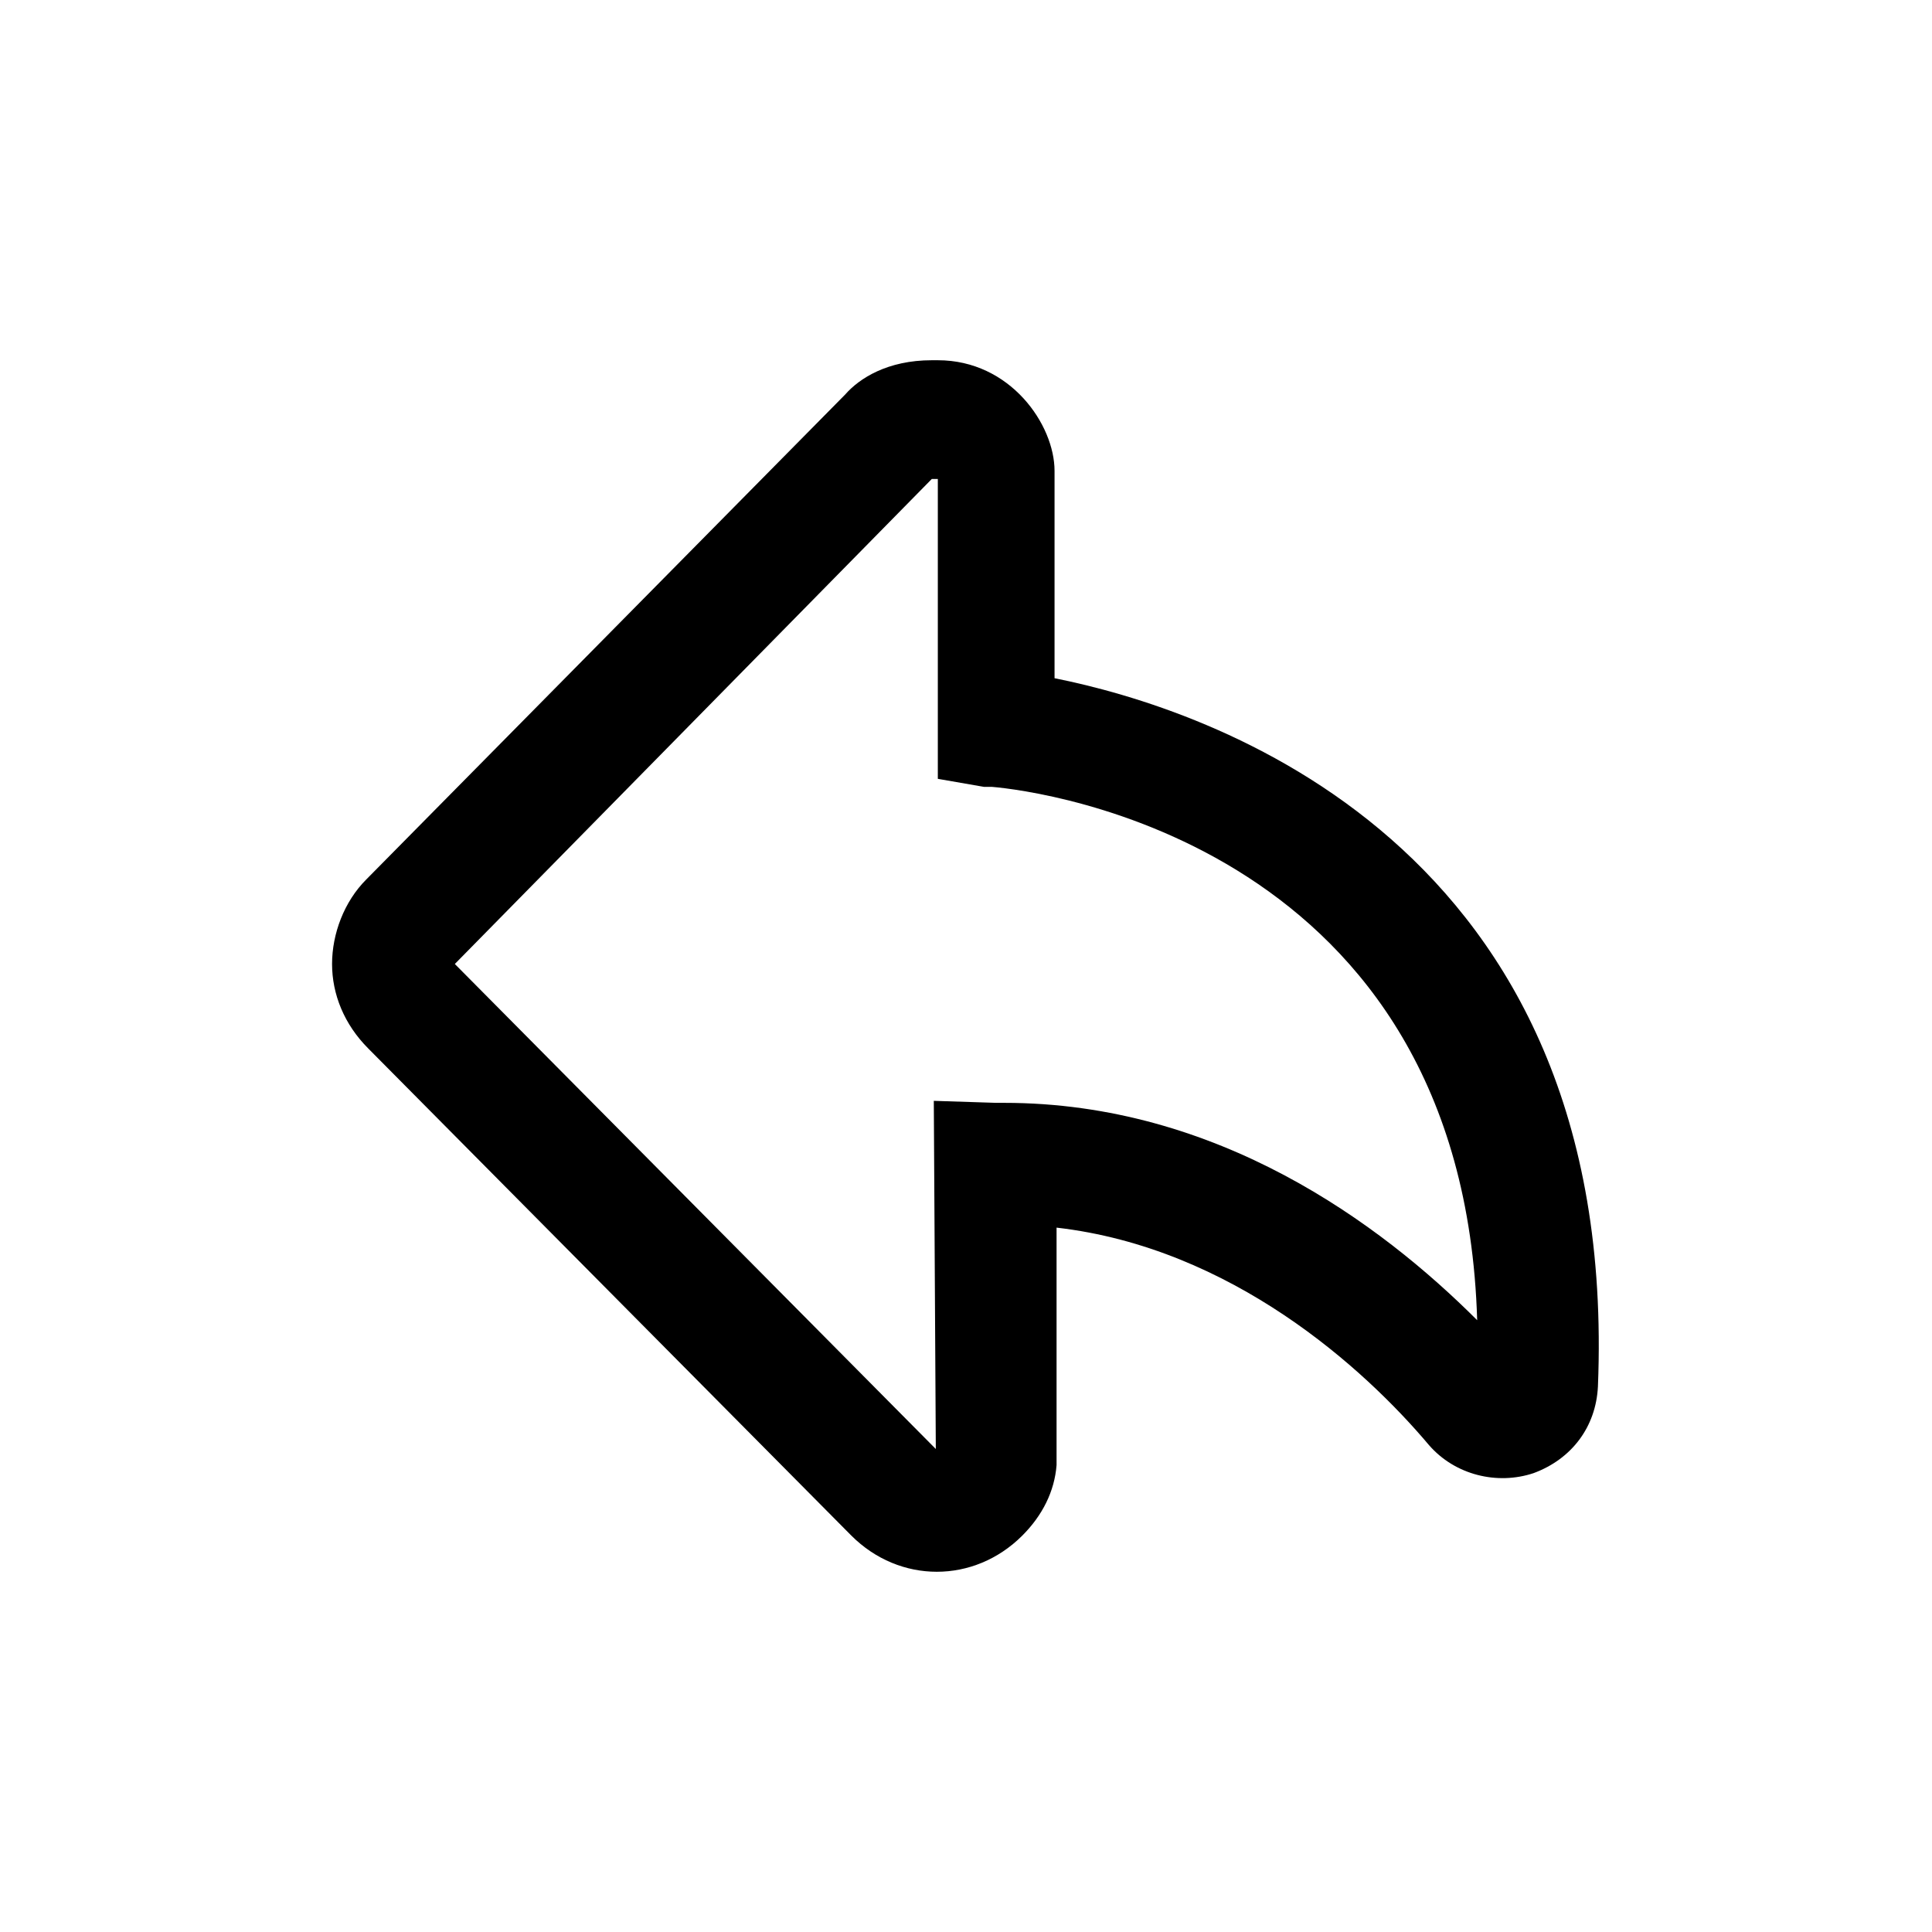
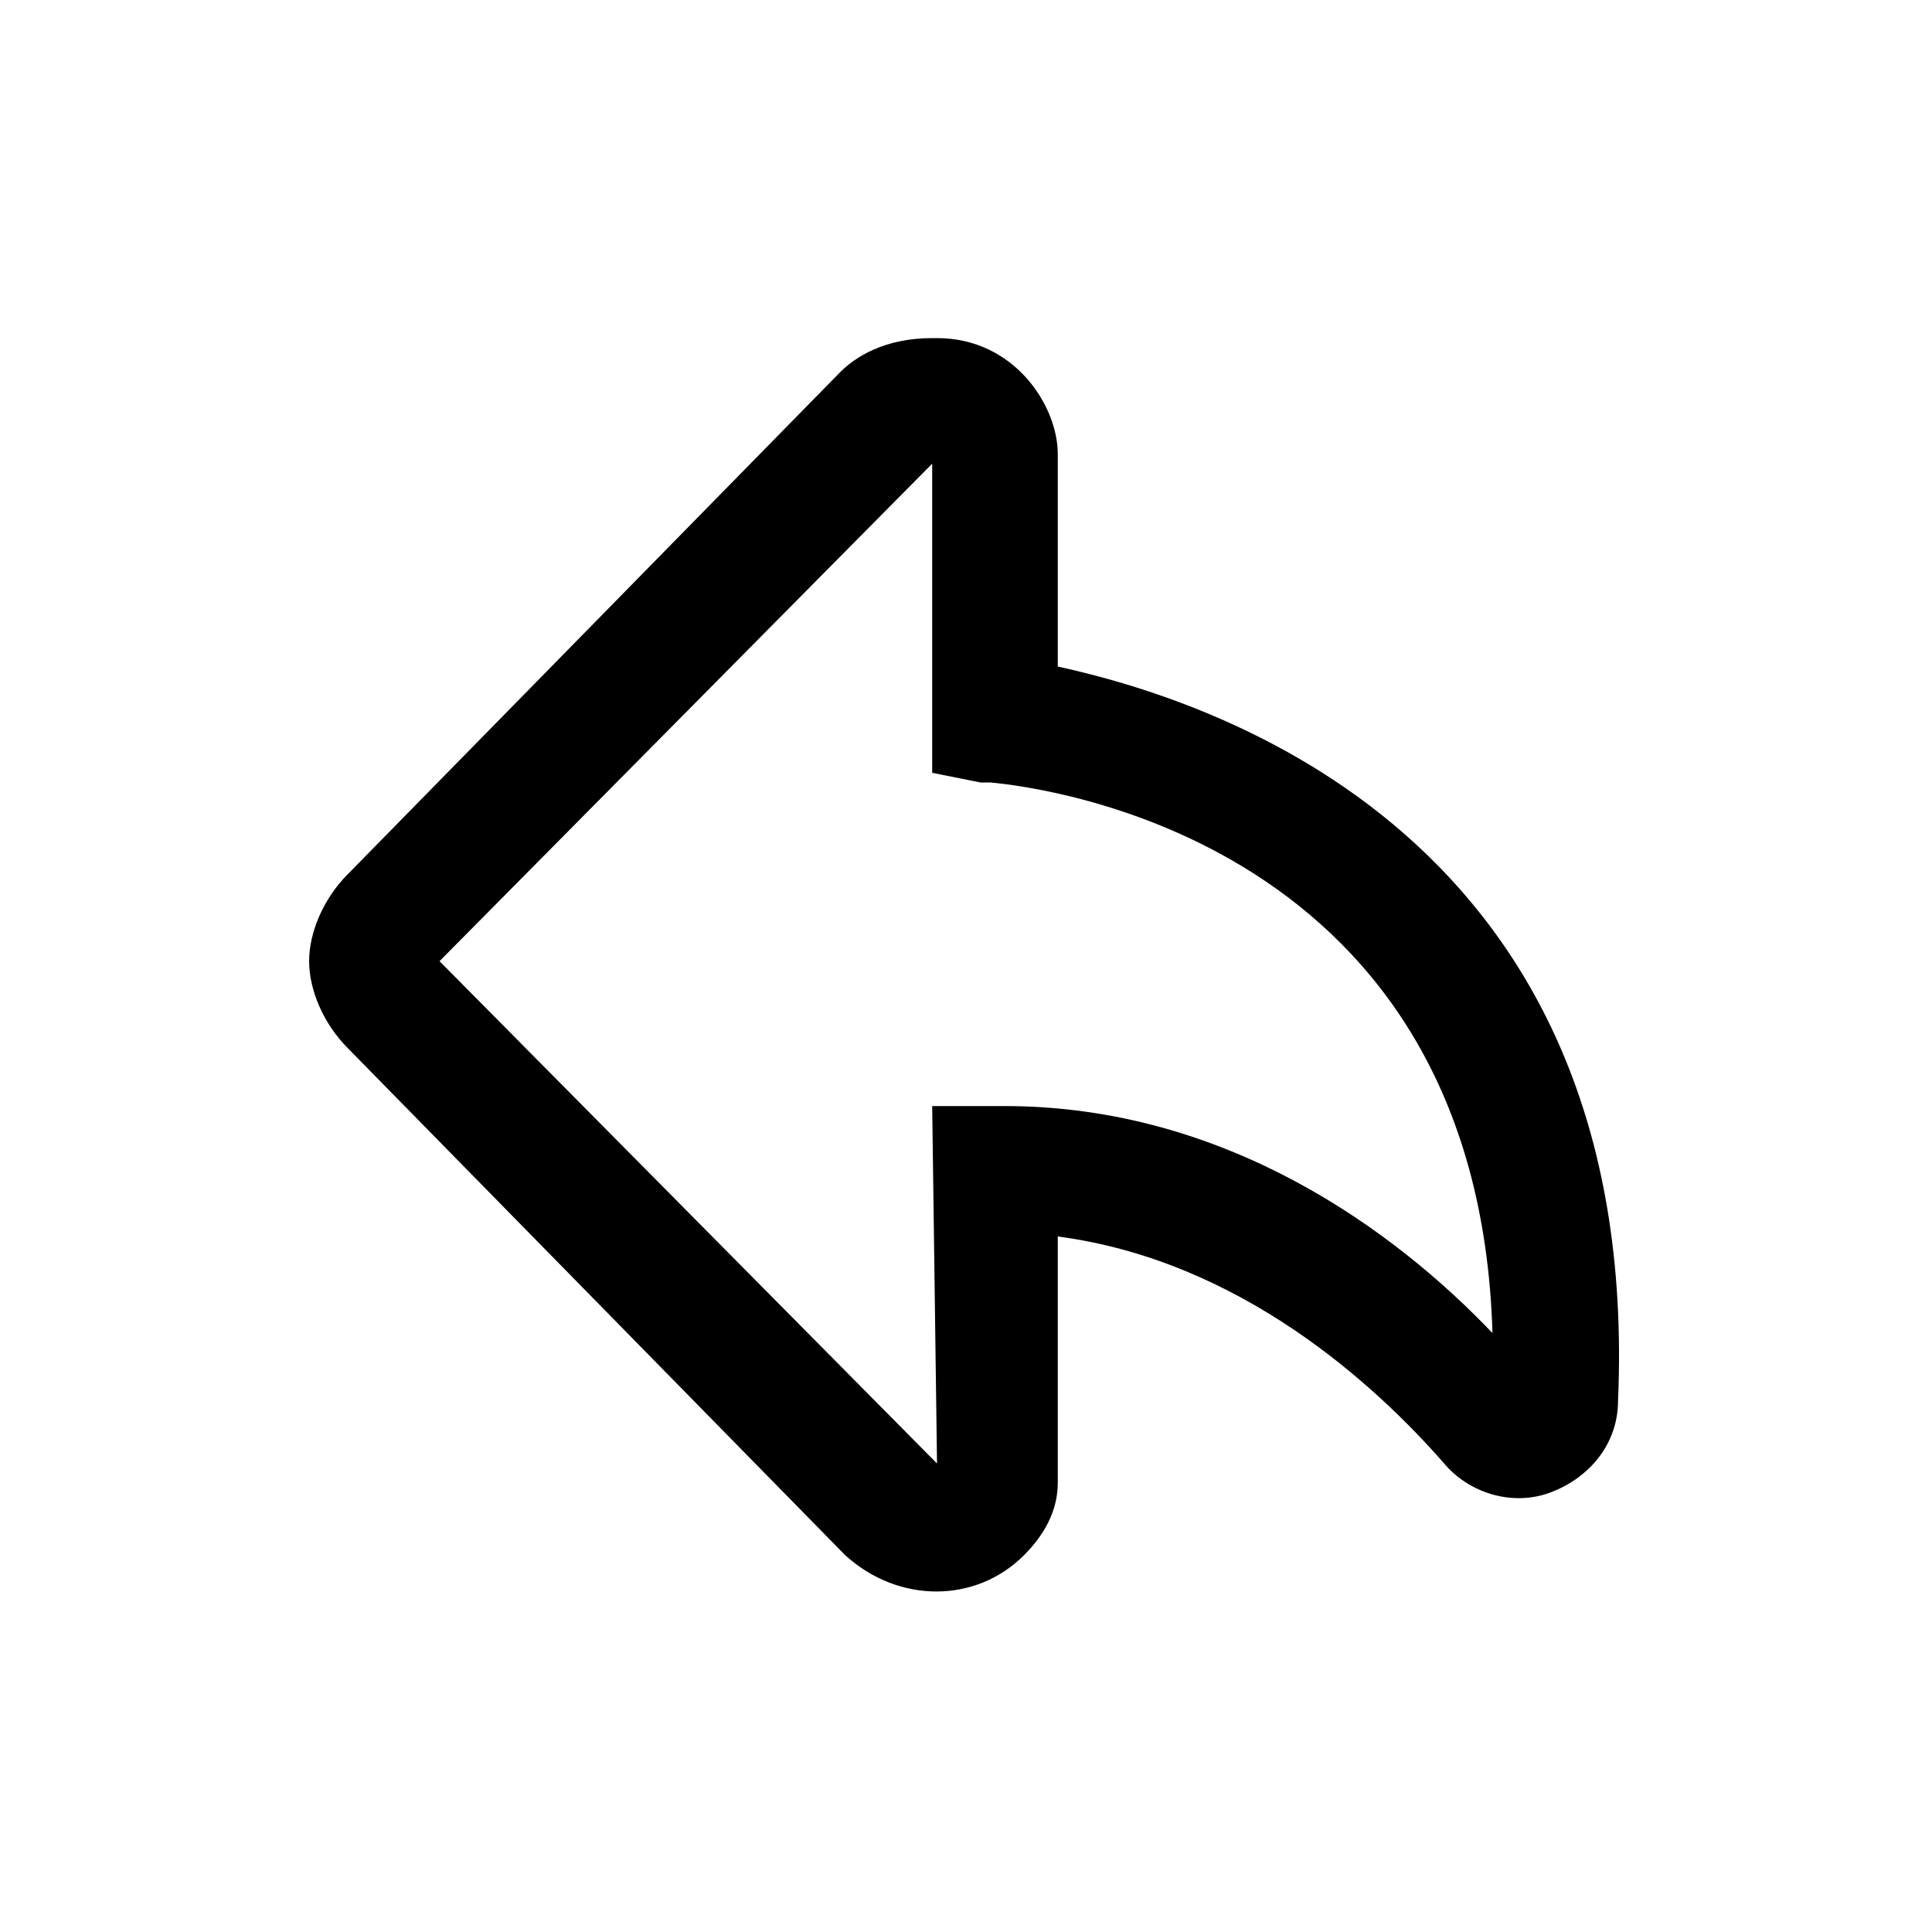
- <svg xmlns="http://www.w3.org/2000/svg" version="1.1" id="Layer_4" x="0px" y="0px" viewBox="0 0 96 96" style="enable-background:new 0 0 96 96;" xml:space="preserve">
-   <path d="M18.2,43.7L42,19.6c0.7-0.8,2.1-1.7,4.3-1.7c0.1,0,0.2,0,0.3,0c3.6,0,5.8,3.2,5.8,5.5v10.3c7.5,1.5,28.1,8.1,27,35.2  c-0.1,2-1.3,3.6-3.2,4.3c-1.8,0.6-3.9,0.1-5.2-1.4C67.8,68,61.2,62,52.5,61v10.7c0,0.3,0,0.5,0,0.8v0.3c-0.1,1.3-0.7,2.5-1.7,3.5  c-2.4,2.4-6.1,2.4-8.5,0l-24-24.2c-1.2-1.2-1.8-2.7-1.8-4.2S17.1,44.8,18.2,43.7z M46.4,54.7l3.1,0.1h0.4c10.6,0,18.7,6,23.5,10.8  C72.7,42,51.7,39.3,49.3,39.1c-0.2,0-0.3,0-0.4,0l-2.3-0.4V23.8h-0.2c-0.1,0-0.1,0-0.1,0L22.6,47.9L46.5,72L46.4,54.7z M46.2,23.8  L46.2,23.8L46.2,23.8z" />
+ <svg xmlns="http://www.w3.org/2000/svg" version="1.1" x="0px" y="0px" viewBox="0 0 40 40" style="enable-background:new 0 0 40 40;" xml:space="preserve">
+   <g id="BG">
+ </g>
+   <g id="mail-reply-sender">
+     <path d="M7.2,18.1L17.4,7.7C17.7,7.4,18.3,7,19.3,7c0,0,0.1,0,0.1,0c1.6,0,2.5,1.4,2.5,2.4v4.4C25.1,14.5,34,17.3,33.5,29   c0,0.9-0.6,1.6-1.4,1.9c-0.8,0.3-1.7,0-2.2-0.6c-1.4-1.6-4.2-4.2-8-4.7v5.1c0,0.6-0.3,1.1-0.7,1.5c-1,1-2.6,1-3.7,0L7.2,21.7   c-0.5-0.5-0.8-1.2-0.8-1.8S6.7,18.6,7.2,18.1z M19.3,22.9l1.3,0h0.2c4.6,0,8.1,2.6,10.1,4.7c-0.3-10.2-9.3-11.3-10.4-11.4   c-0.1,0-0.1,0-0.2,0l-1-0.2V9.6L9.1,19.9l10.3,10.4L19.3,22.9z" />
+   </g>
</svg>
